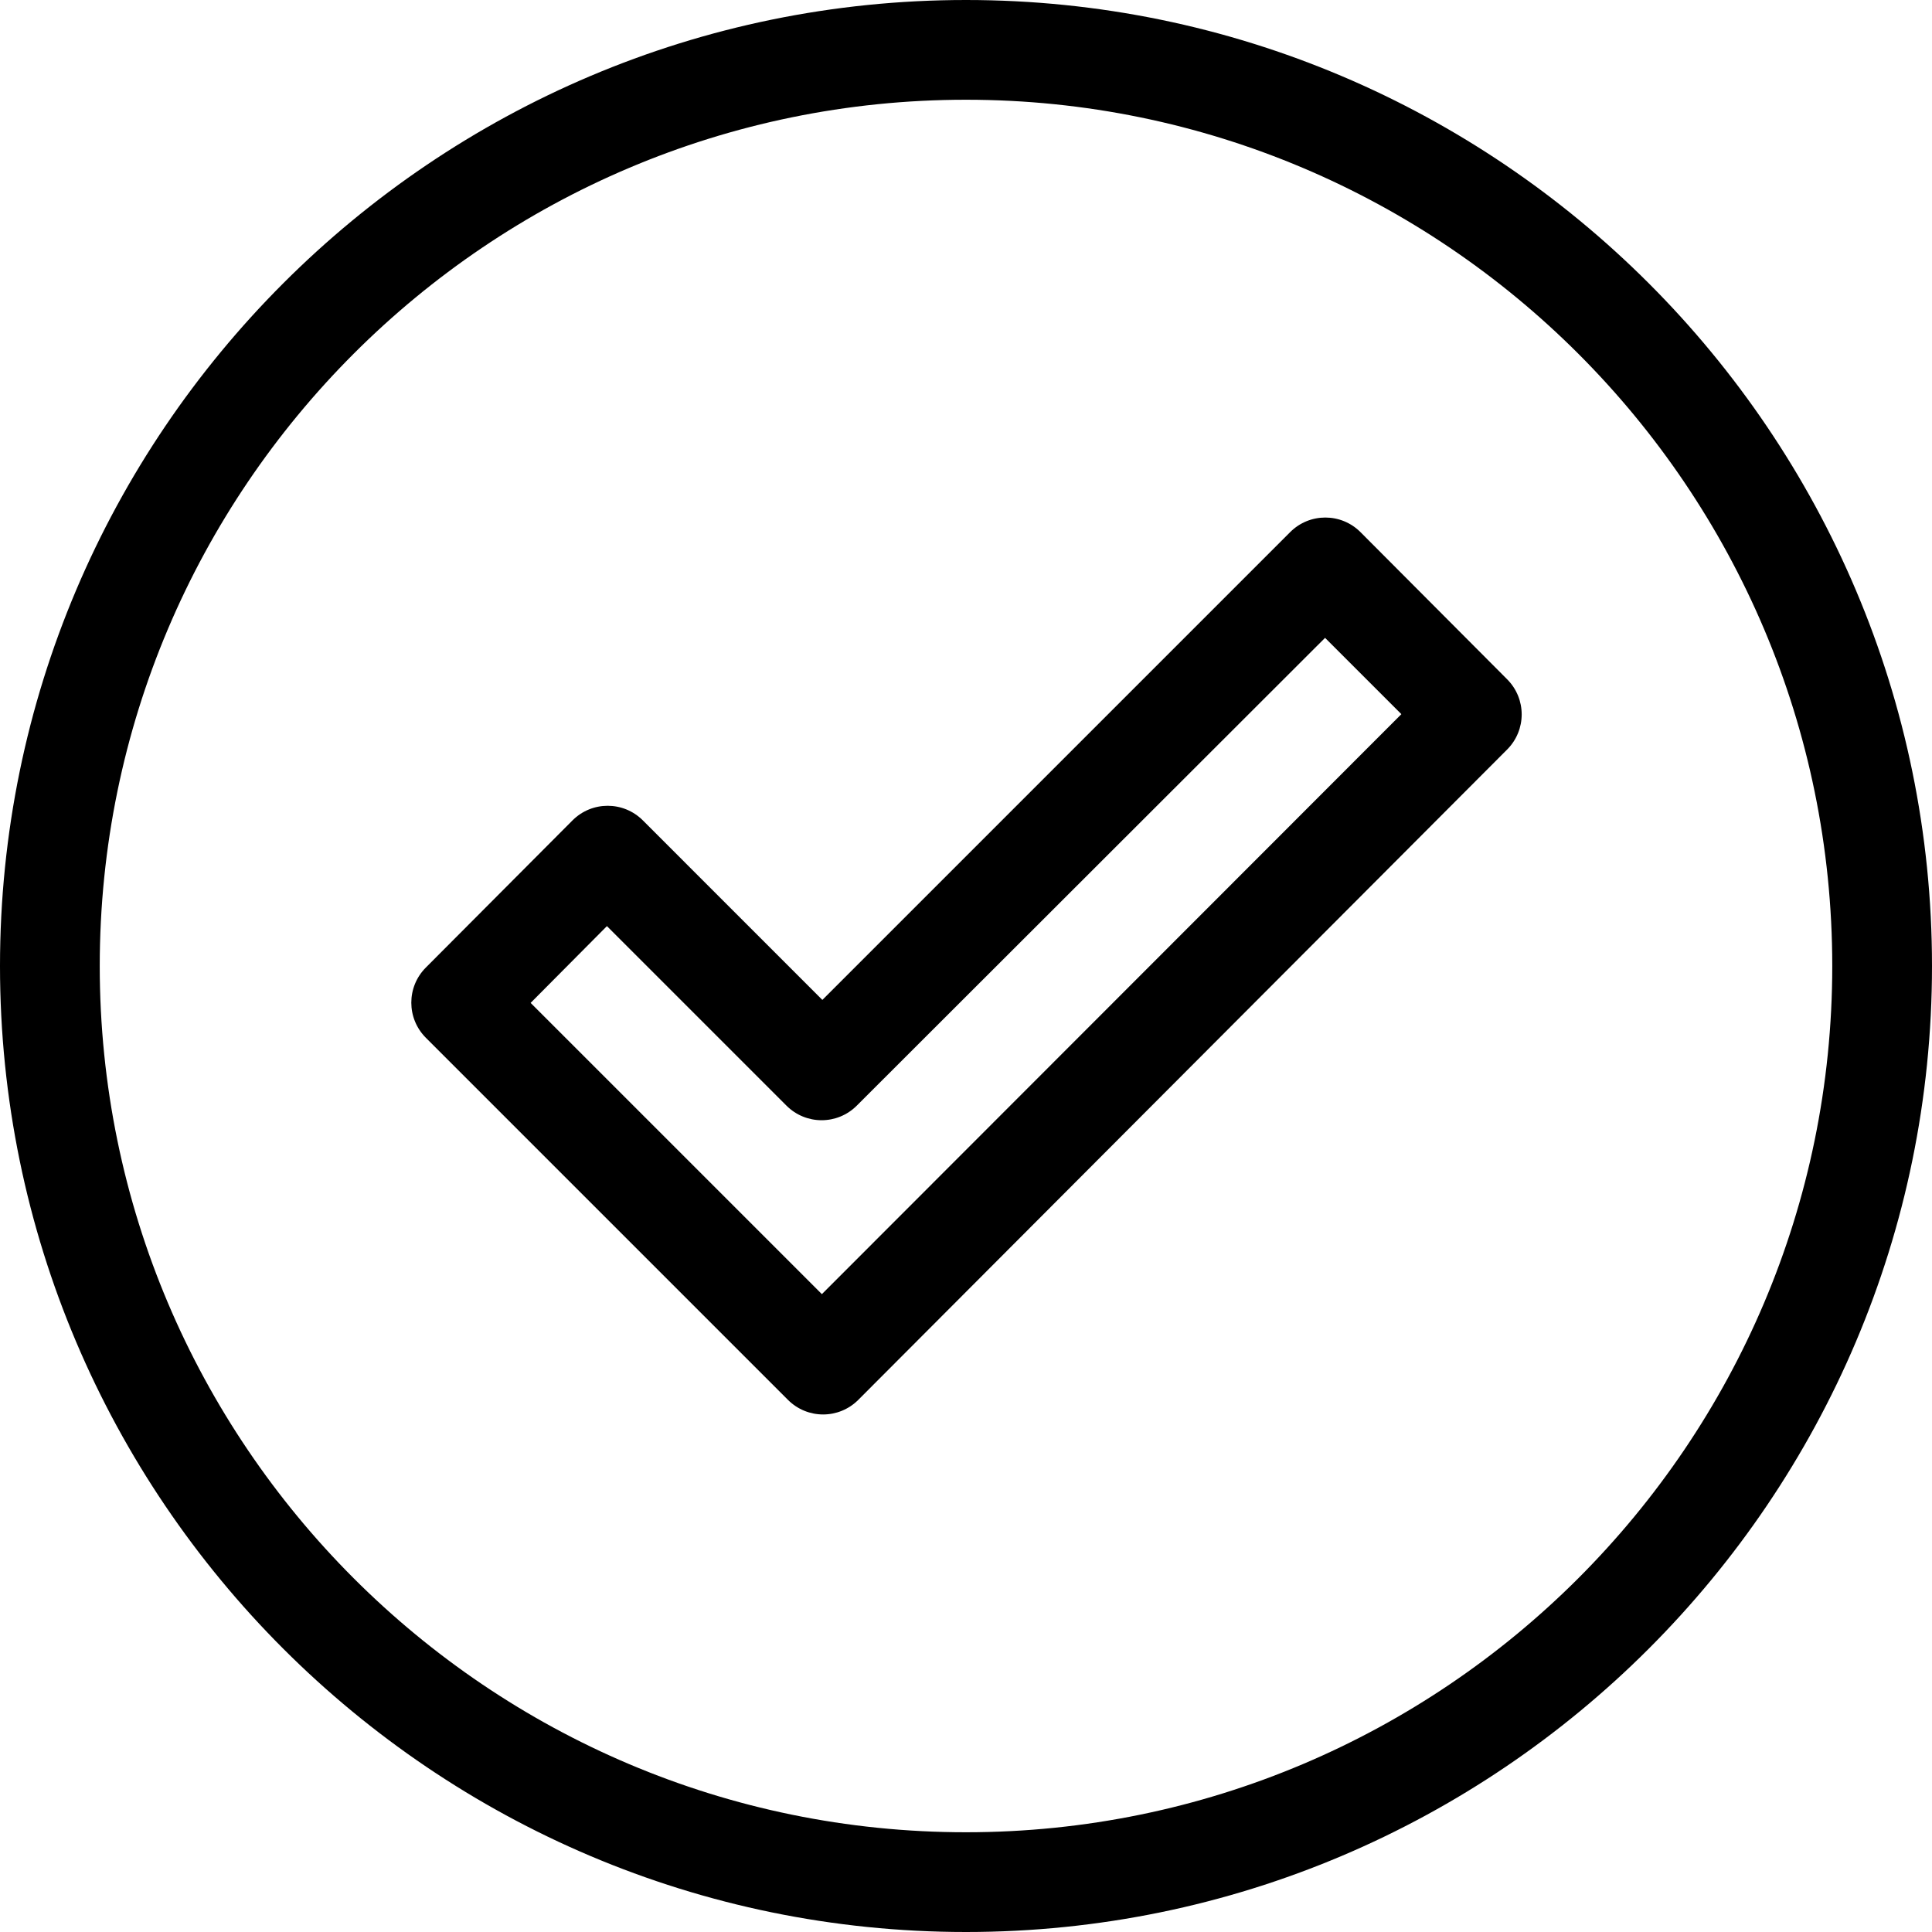
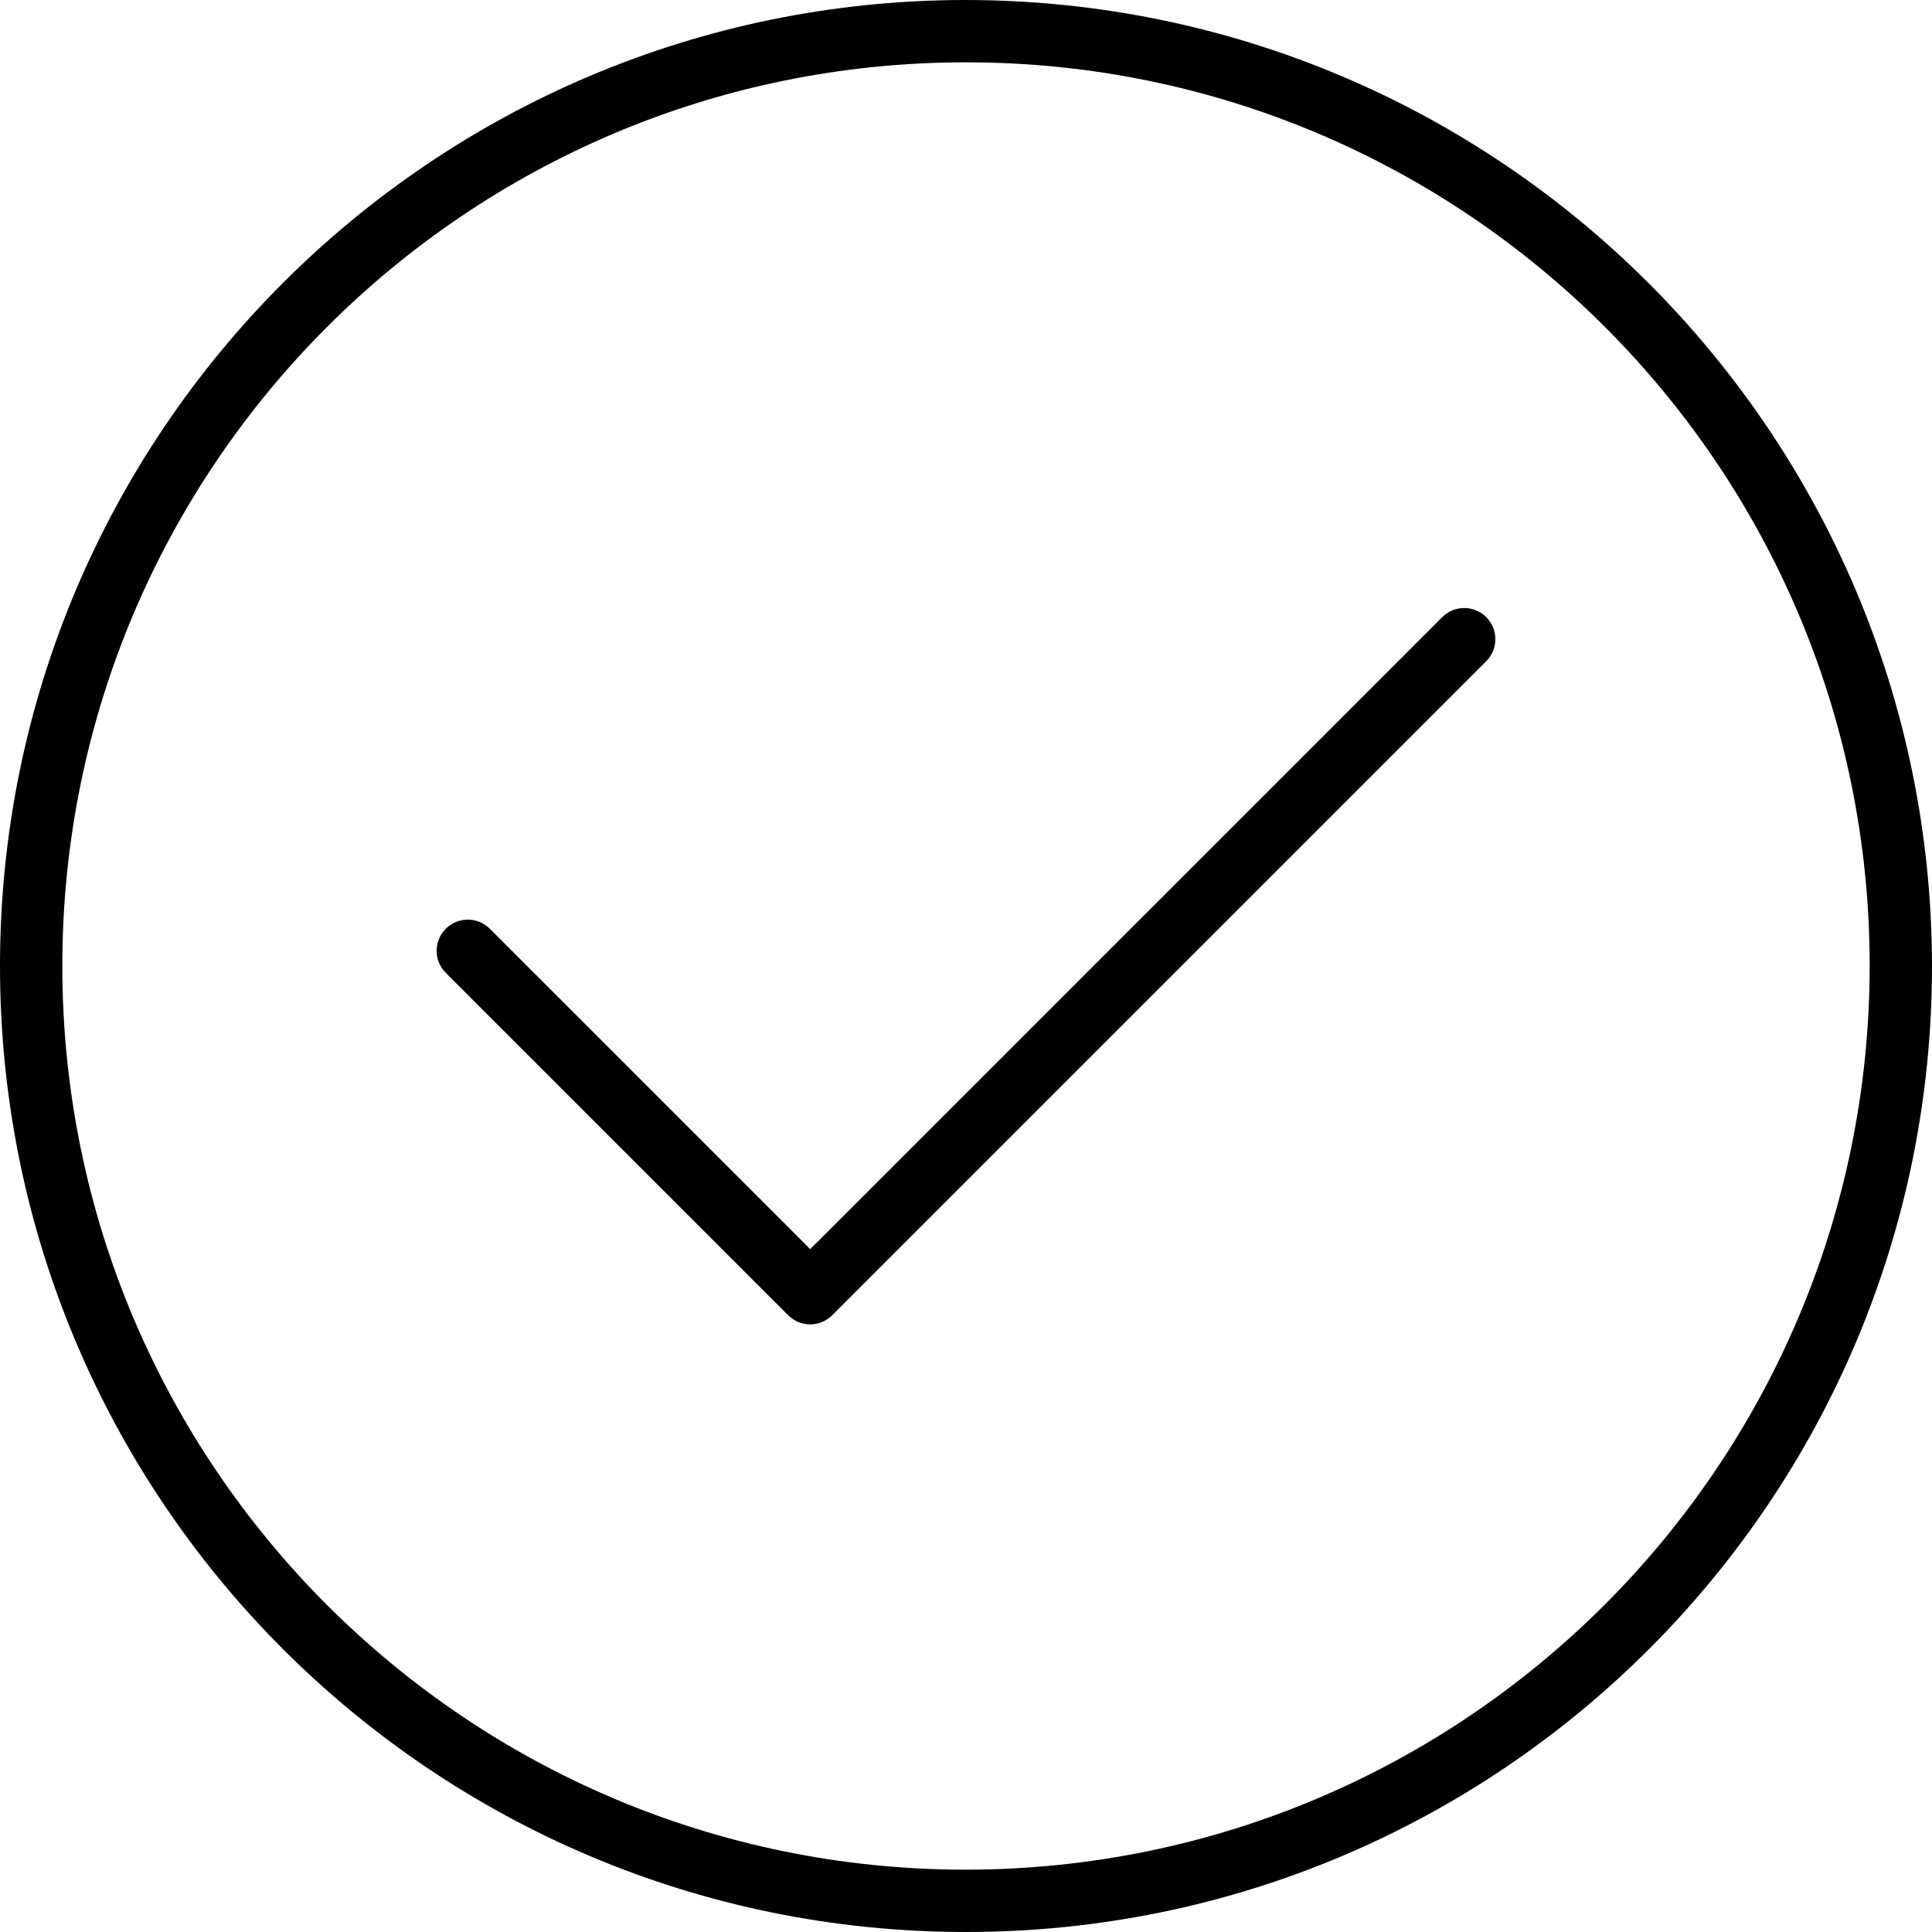
- <svg xmlns="http://www.w3.org/2000/svg" version="1.1" id="Capa_1" x="0px" y="0px" viewBox="0 0 387.4 387.4" style="enable-background:new 0 0 387.4 387.4;" xml:space="preserve">
+ <svg xmlns="http://www.w3.org/2000/svg" version="1.1" id="Capa_1" x="0px" y="0px" viewBox="0 0 496 496" style="enable-background:new 0 0 496 496;" xml:space="preserve">
  <g>
    <g>
-       <path d="M193.7,0C86.9,0,0,86.9,0,193.7s86.9,193.7,193.7,193.7s193.7-86.9,193.7-193.7S300.5,0,193.7,0z M193.7,367.4    C97.9,367.4,20,289.5,20,193.7S97.9,20,193.7,20s173.7,77.9,173.7,173.7S289.5,367.4,193.7,367.4z" />
-     </g>
-   </g>
-   <g>
-     <g>
-       <path d="M302.2,136.2l-29.4-29.5c-3.9-3.9-10.2-3.9-14.1,0l-93.8,93.8l-36-36c-3.9-3.9-10.2-3.9-14.1,0L85.4,194    c-3.9,3.9-3.9,10.2,0,14.1l72.6,72.6c3.9,3.9,10.2,3.9,14.1,0l130.1-130.4C306.1,146.4,306.1,140.1,302.2,136.2z M164.8,259.5    l-58.4-58.4l15.3-15.4l36,36c3.9,3.9,10.2,3.9,14.1,0l93.9-93.8l15.3,15.3L164.8,259.5z" />
+       <g>
+         <path d="M248,0C111.033,0,0,111.033,0,248s111.033,248,248,248s248-111.033,248-248C495.841,111.099,384.901,0.159,248,0z      M248,480C119.87,480,16,376.13,16,248S119.87,16,248,16s232,103.87,232,232C479.859,376.072,376.072,479.859,248,480z" />
+         <path d="M370.344,158.344L208,320.688l-82.344-82.344c-3.178-3.07-8.242-2.982-11.312,0.196c-2.994,3.1-2.994,8.015,0,11.116     l88,88c3.124,3.123,8.188,3.123,11.312,0l168-168c3.07-3.178,2.982-8.242-0.196-11.312     C378.359,155.35,373.444,155.35,370.344,158.344z" />
+       </g>
    </g>
  </g>
  <g>
</g>
  <g>
</g>
  <g>
</g>
  <g>
</g>
  <g>
</g>
  <g>
</g>
  <g>
</g>
  <g>
</g>
  <g>
</g>
  <g>
</g>
  <g>
</g>
  <g>
</g>
  <g>
</g>
  <g>
</g>
  <g>
</g>
</svg>
